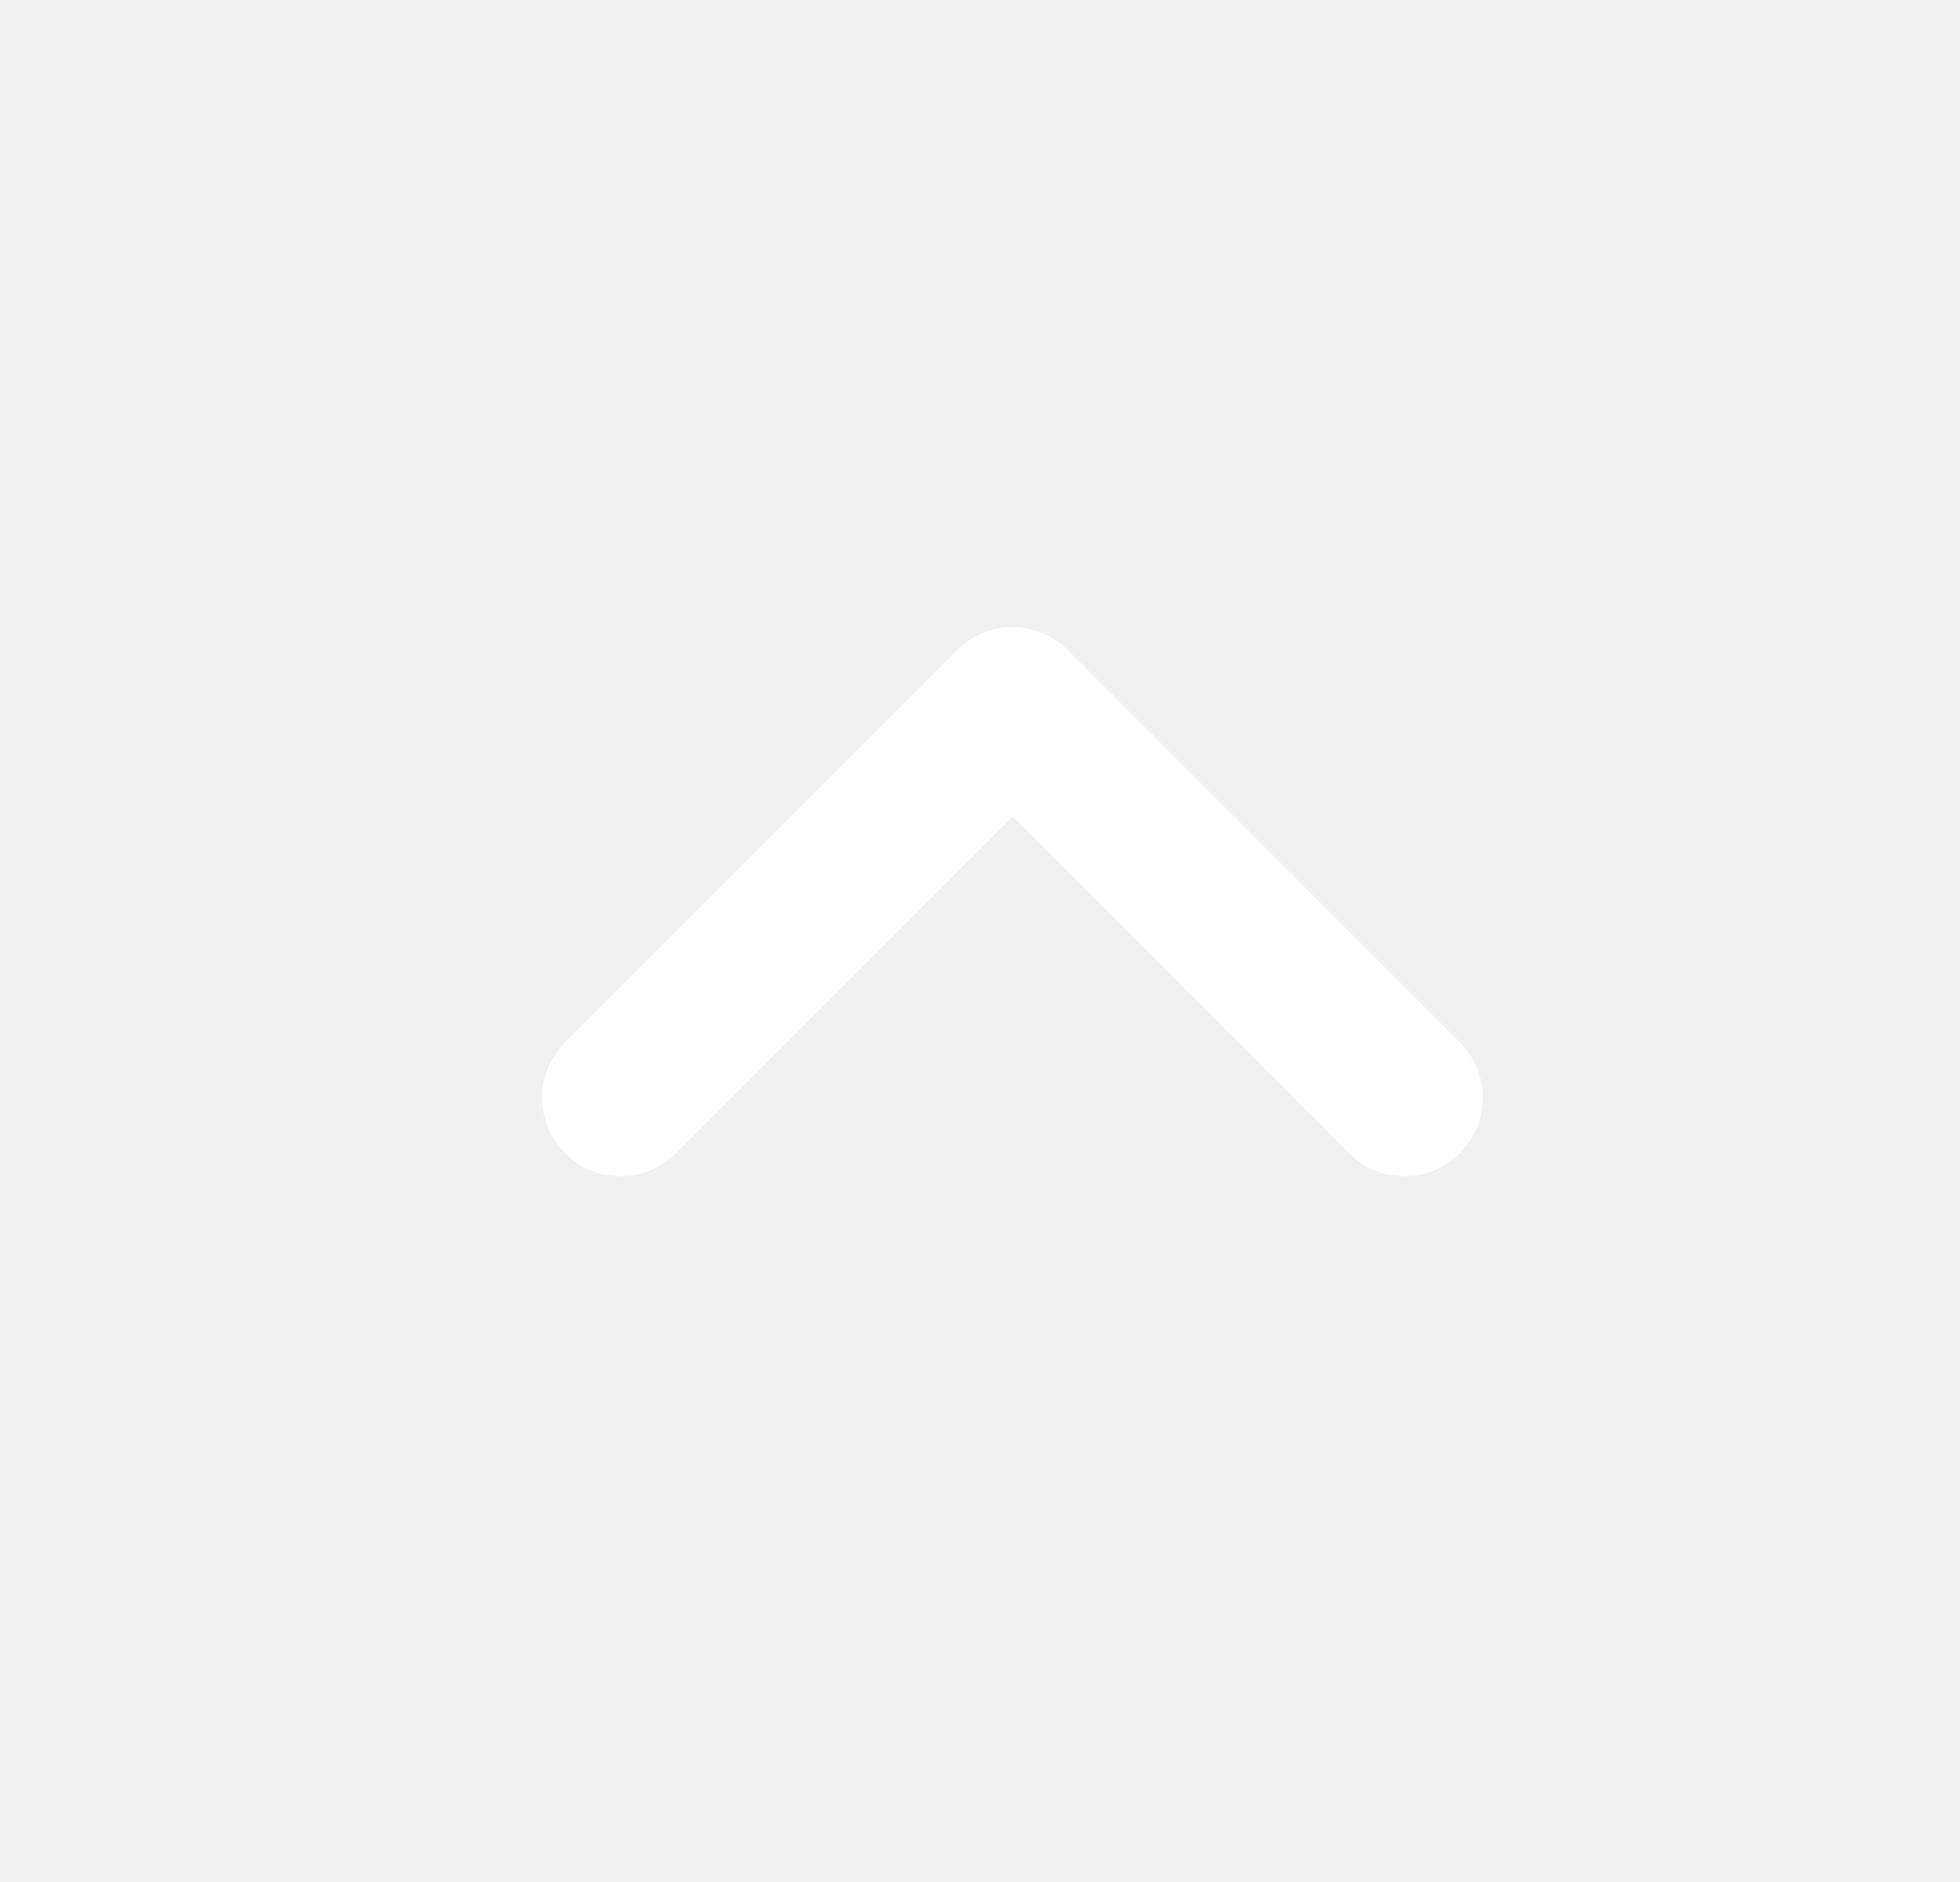
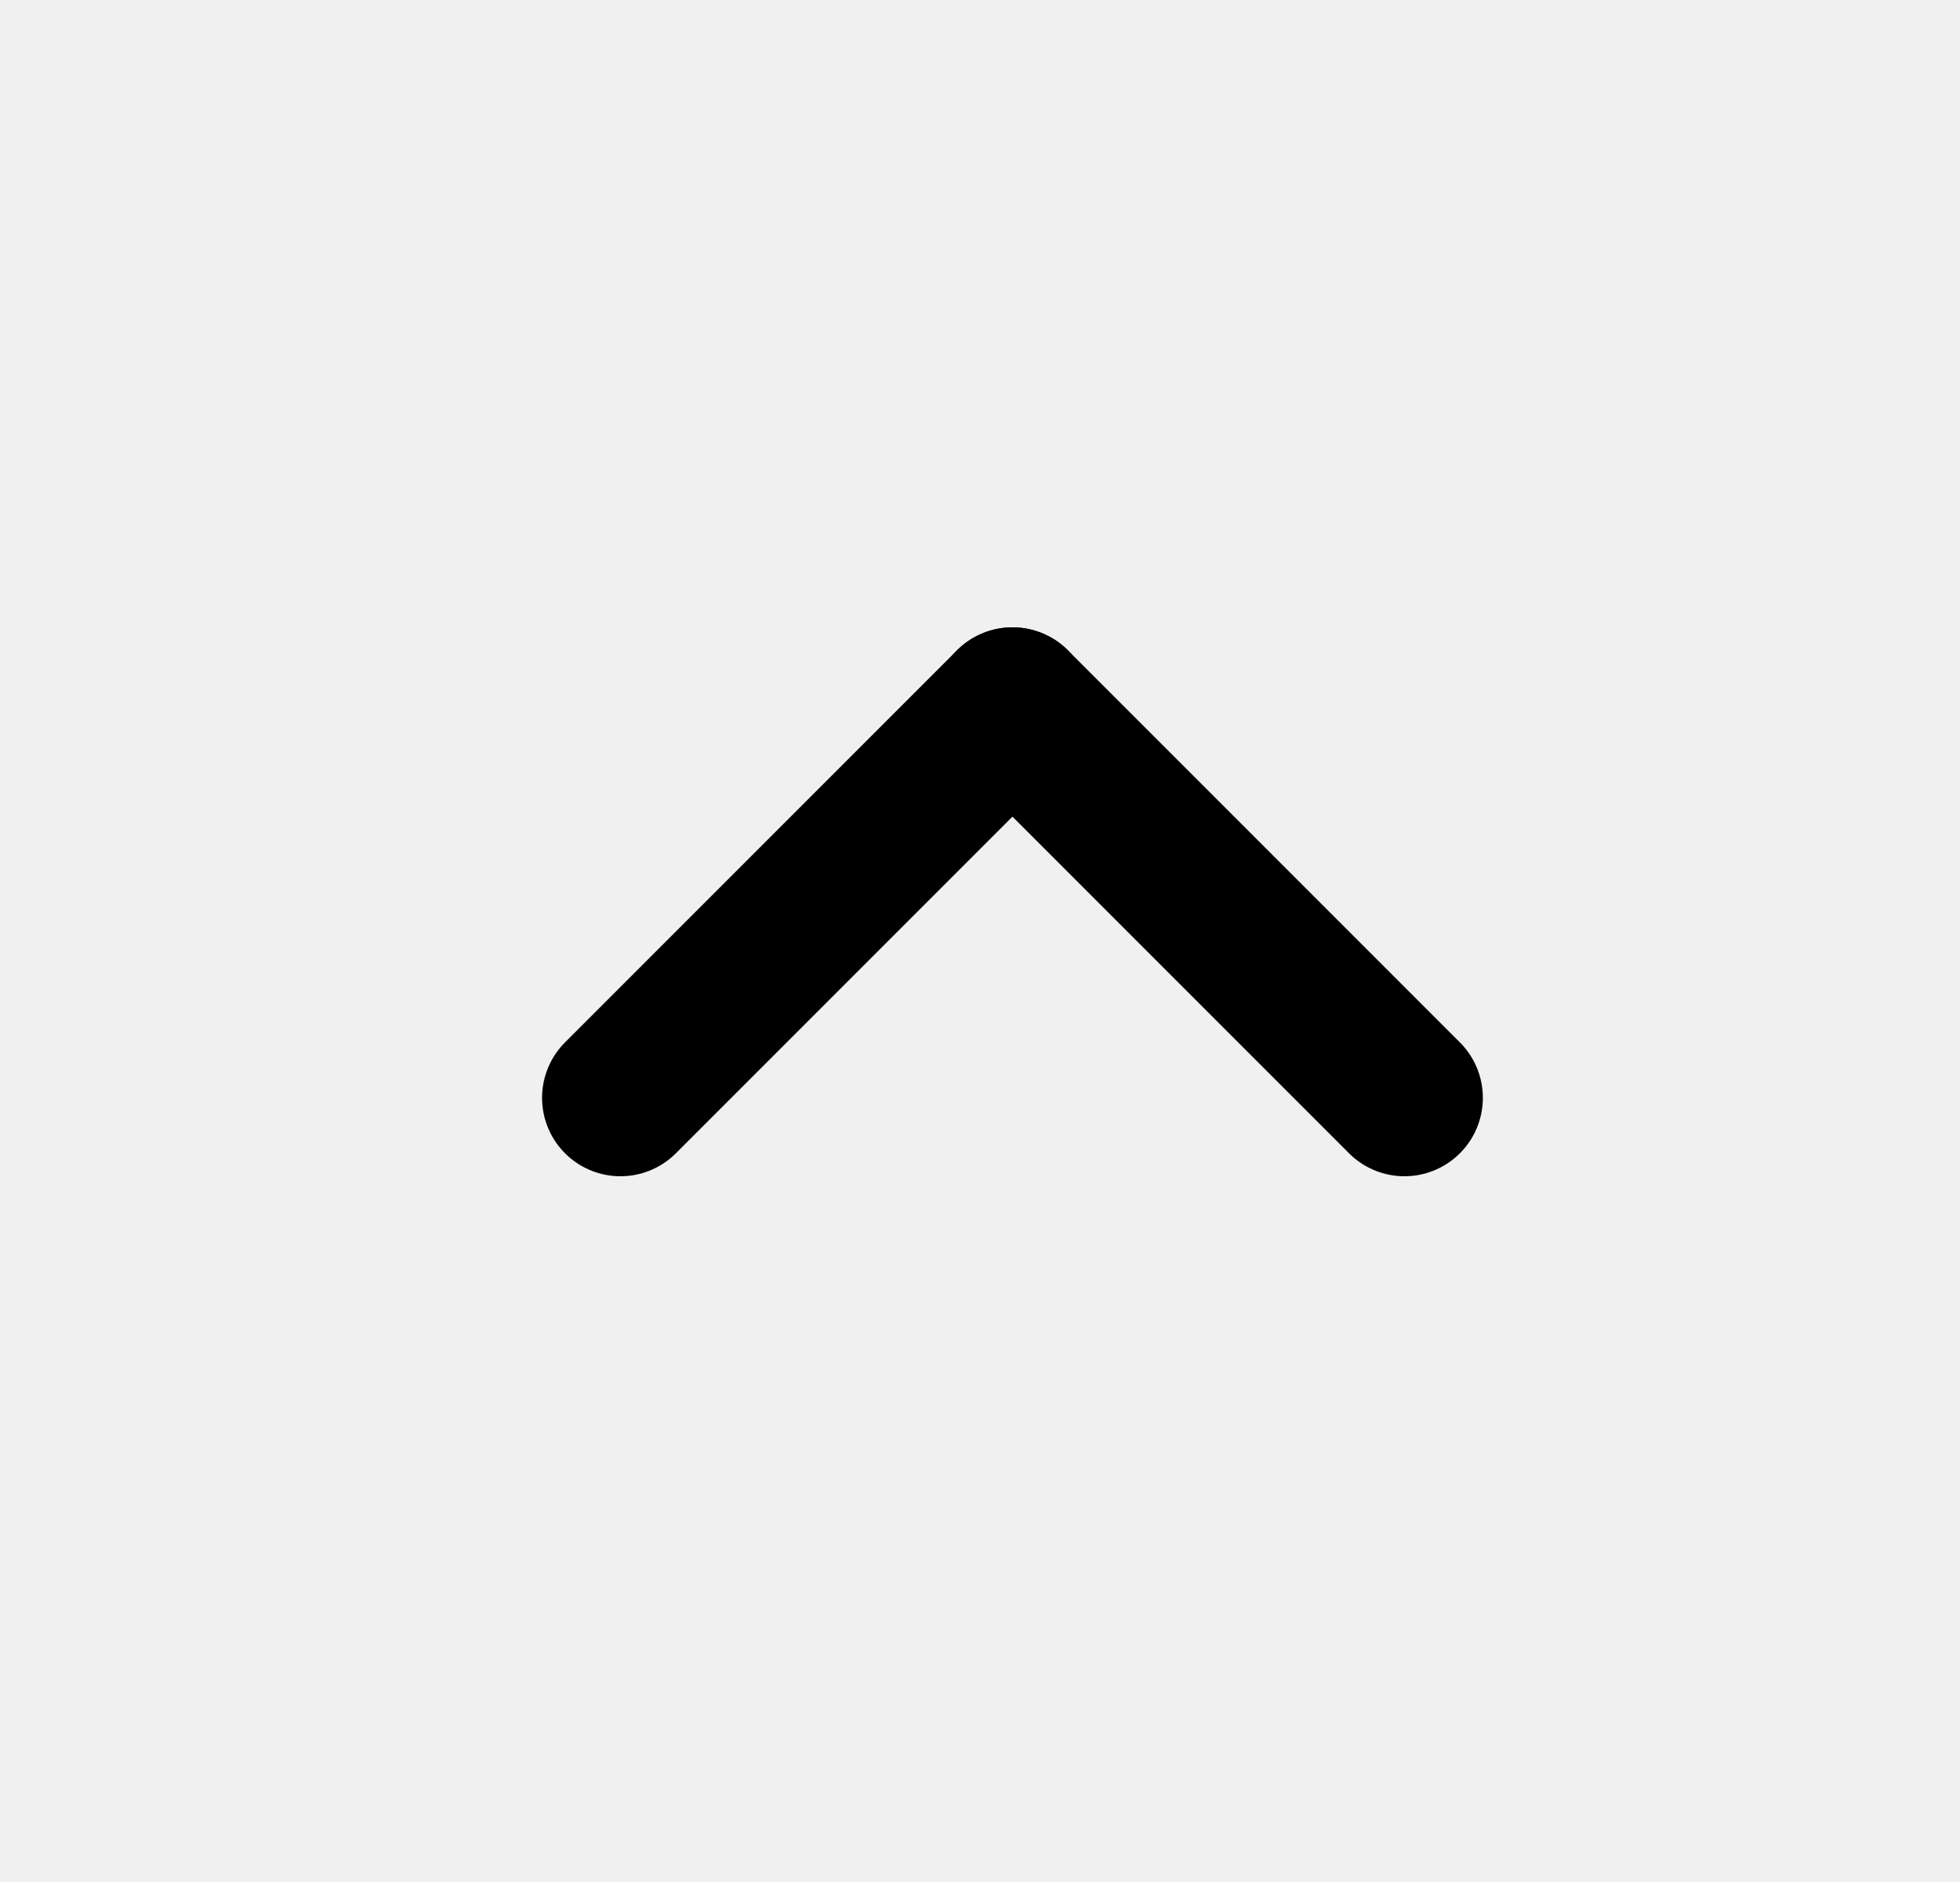
<svg xmlns="http://www.w3.org/2000/svg" width="100%" height="100%" viewBox="0 0 25 24" fill="none">
-   <path d="M17.914 14L12.914 9" stroke="white" stroke-width="2" stroke-linecap="round" stroke-linejoin="round" />
-   <path d="M12.914 9L7.914 14" stroke="white" stroke-width="2" stroke-linecap="round" stroke-linejoin="round" />
+   <path d="M17.914 14L12.914 9" stroke="currentColor" stroke-width="2" stroke-linecap="round" stroke-linejoin="round" />
+   <path d="M12.914 9L7.914 14" stroke="currentColor" stroke-width="2" stroke-linecap="round" stroke-linejoin="round" />
</svg>
